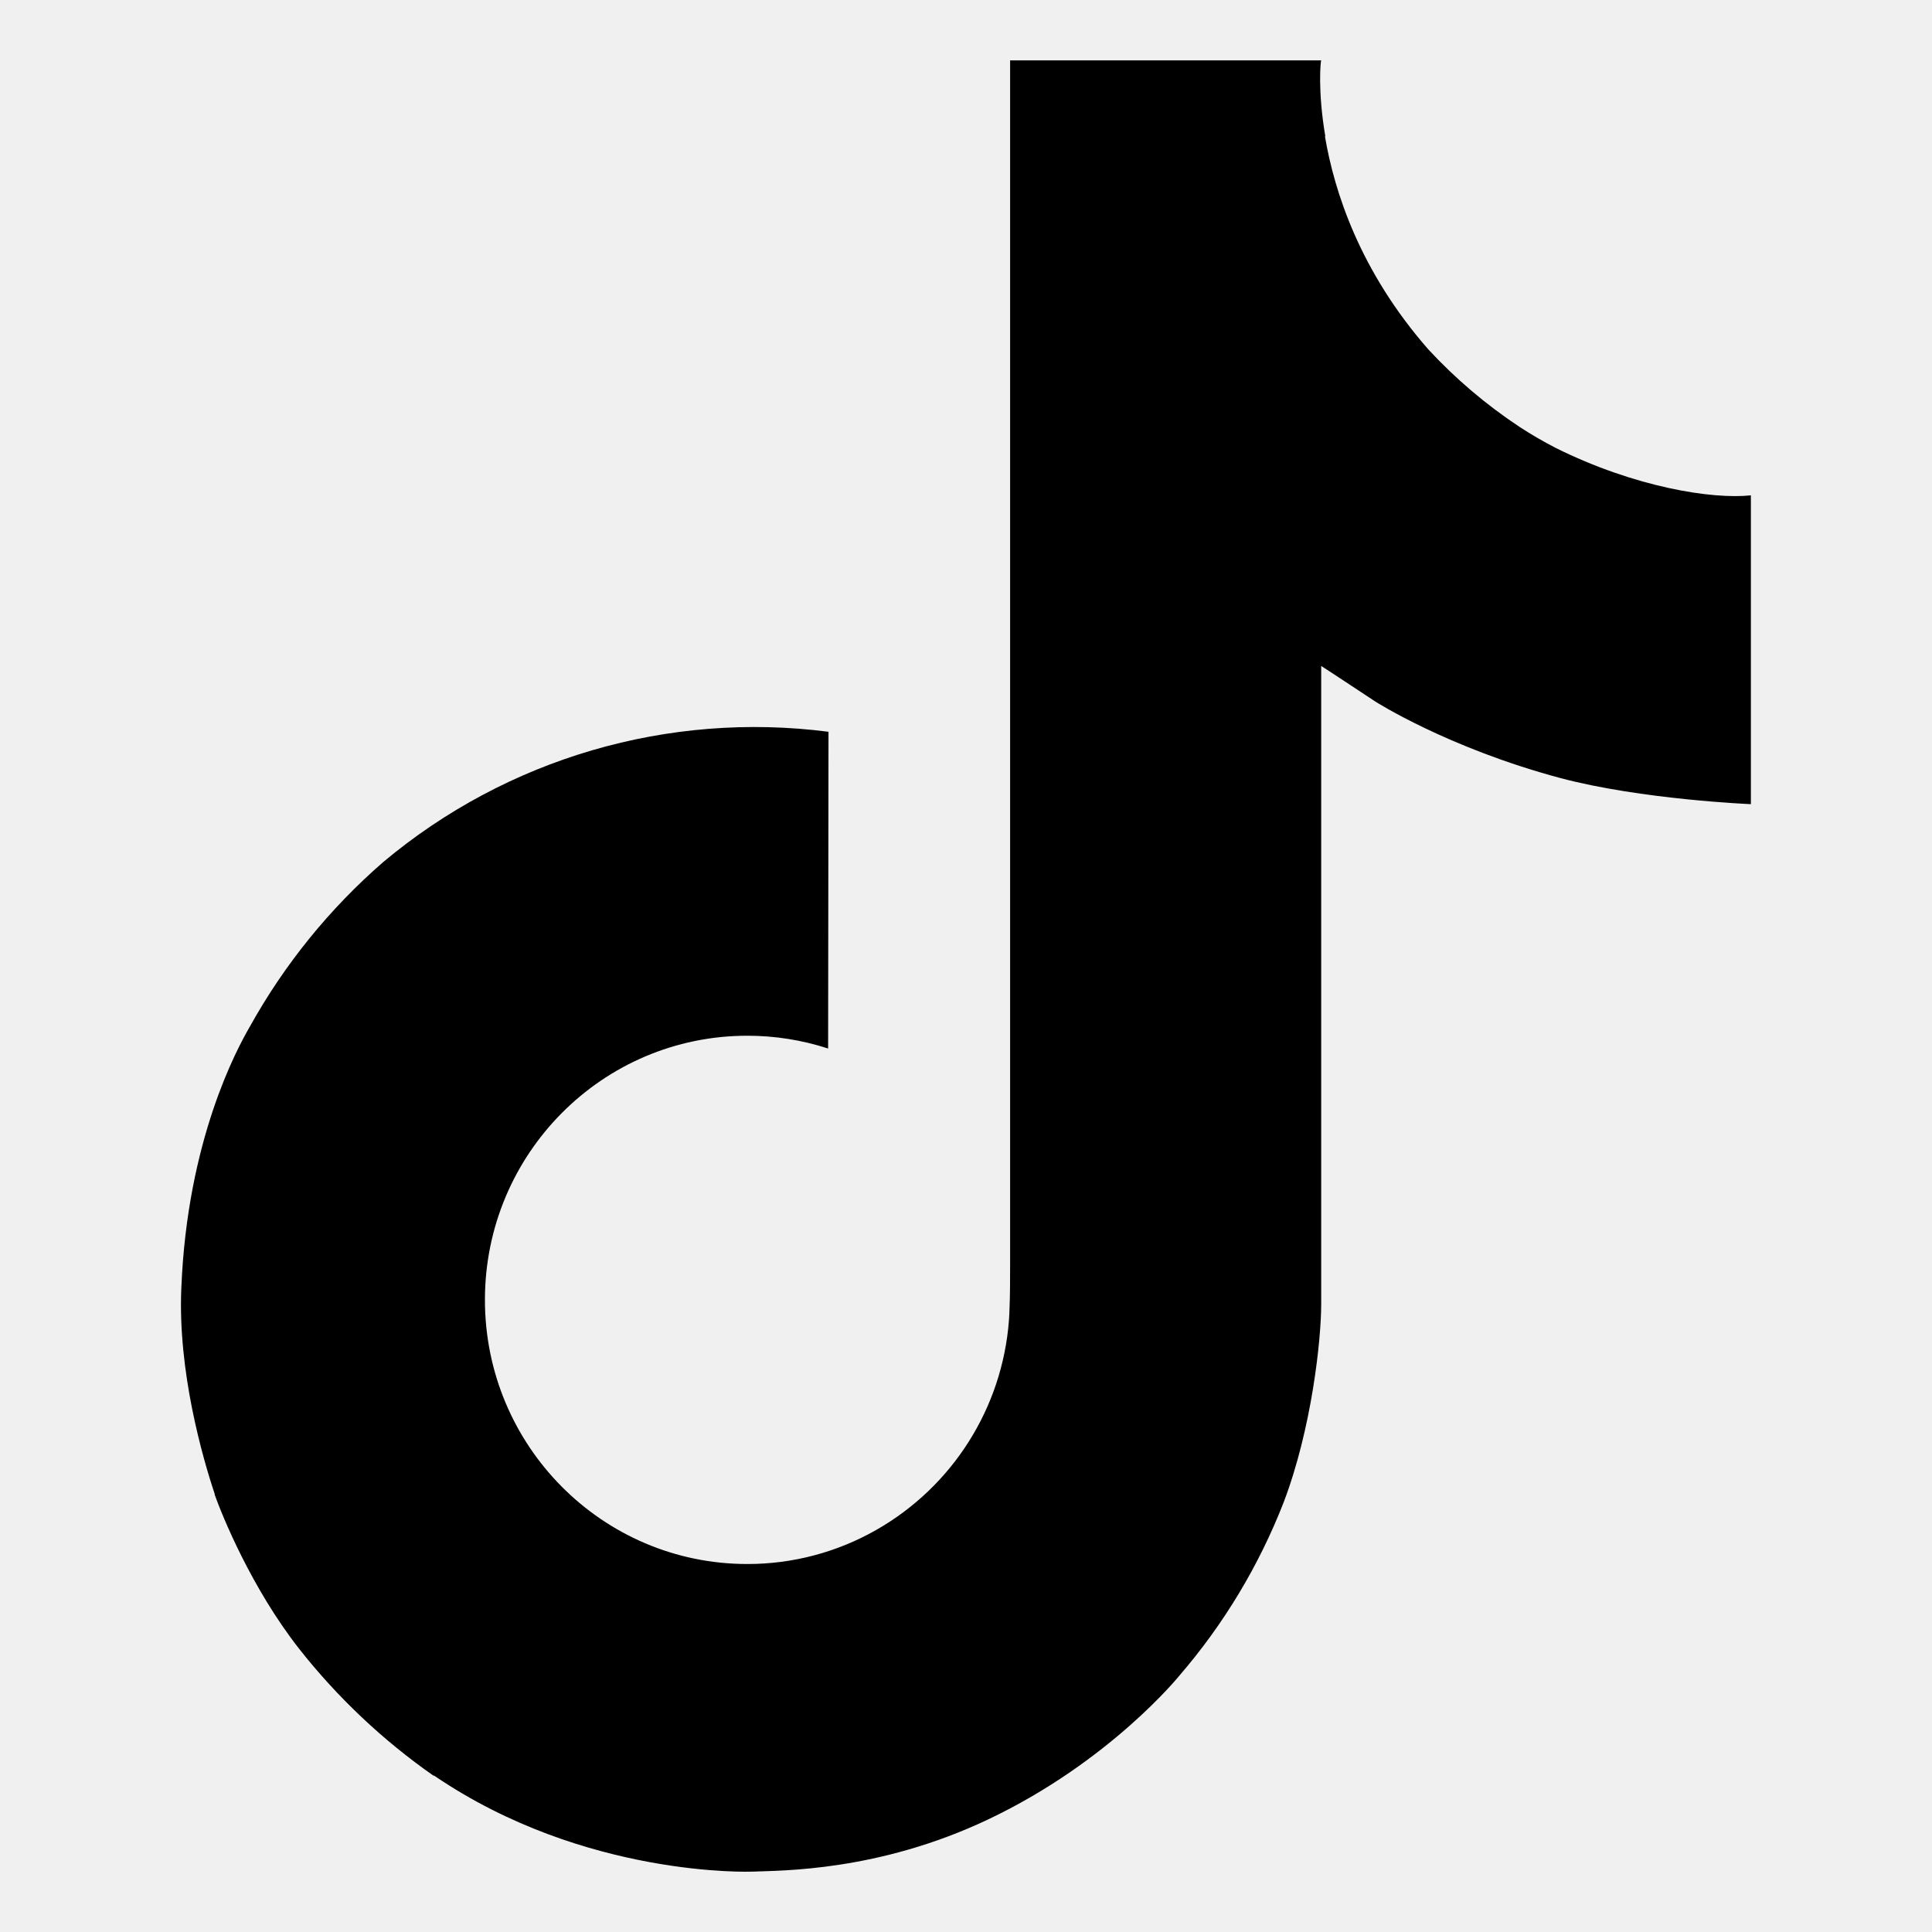
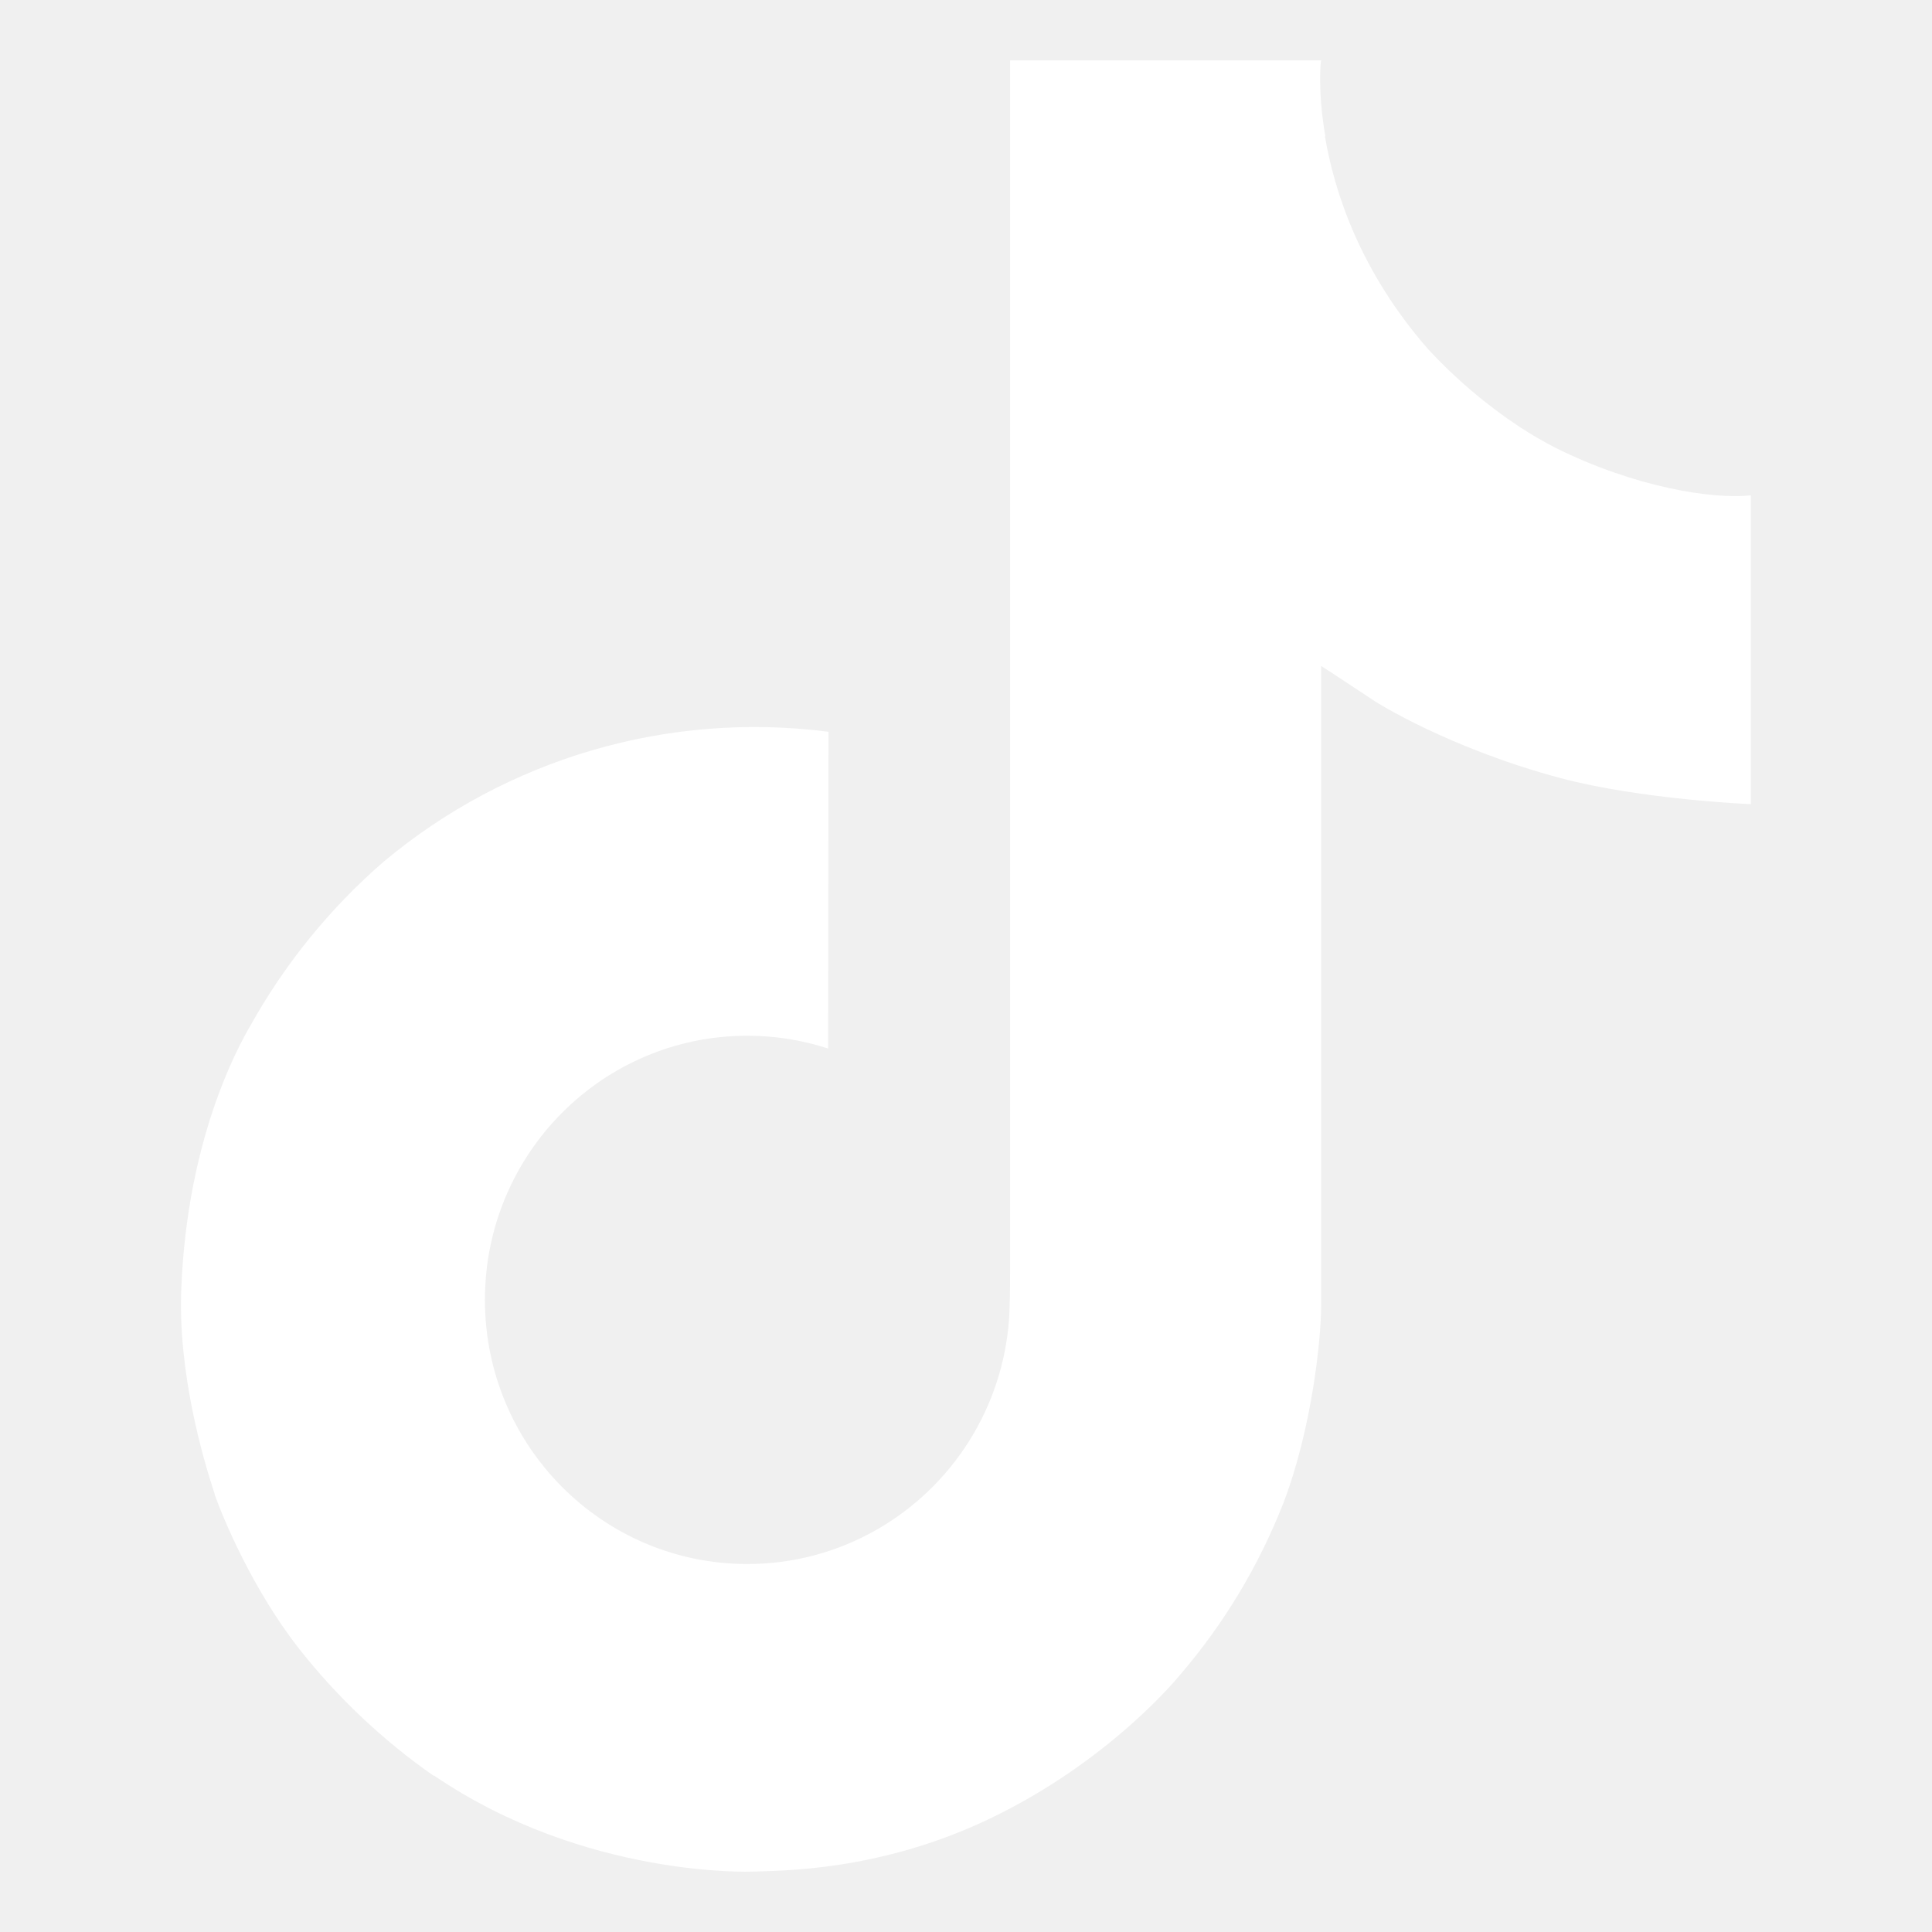
- <svg xmlns="http://www.w3.org/2000/svg" fill="#000" height="800" viewBox="0 0 512 512" width="800">
+ <svg xmlns="http://www.w3.org/2000/svg" fill="#fff" height="800" viewBox="0 0 512 512" width="800">
  <path d="m412.19 118.66a109.27 109.27 0 0 1 -9.45-5.5 132.87 132.87 0 0 1 -24.27-20.62c-18.1-20.71-24.86-41.72-27.35-56.43h.1c-2.08-12.21-1.22-20.11-1.09-20.11h-82.44v318.78c0 4.28 0 8.51-.18 12.69 0 .52-.05 1-.08 1.56 0 .23 0 .47-.05.71v.18a70 70 0 0 1 -35.22 55.56 68.8 68.8 0 0 1 -34.11 9c-38.41 0-69.54-31.32-69.54-70s31.13-70 69.54-70a68.9 68.9 0 0 1 21.41 3.39l.1-83.94a153.14 153.14 0 0 0 -118 34.52 161.79 161.79 0 0 0 -35.3 43.53c-3.48 6-16.61 30.11-18.2 69.24-1 22.21 5.67 45.22 8.85 54.73v.2c2 5.6 9.75 24.71 22.38 40.82a167.53 167.53 0 0 0 35.71 33.69v-.2l.2.2c39.91 27.12 84.16 25.34 84.16 25.34 7.66-.31 33.32 0 62.46-13.81 32.32-15.31 50.72-38.12 50.72-38.12a158.46 158.46 0 0 0 27.64-45.93c7.46-19.61 9.95-43.13 9.95-52.53v-169.12c1 .6 14.32 9.41 14.32 9.41s19.19 12.3 49.13 20.31c21.48 5.7 50.42 6.9 50.42 6.9v-81.84c-10.14 1.1-30.73-2.1-51.81-12.61z" />
</svg>
